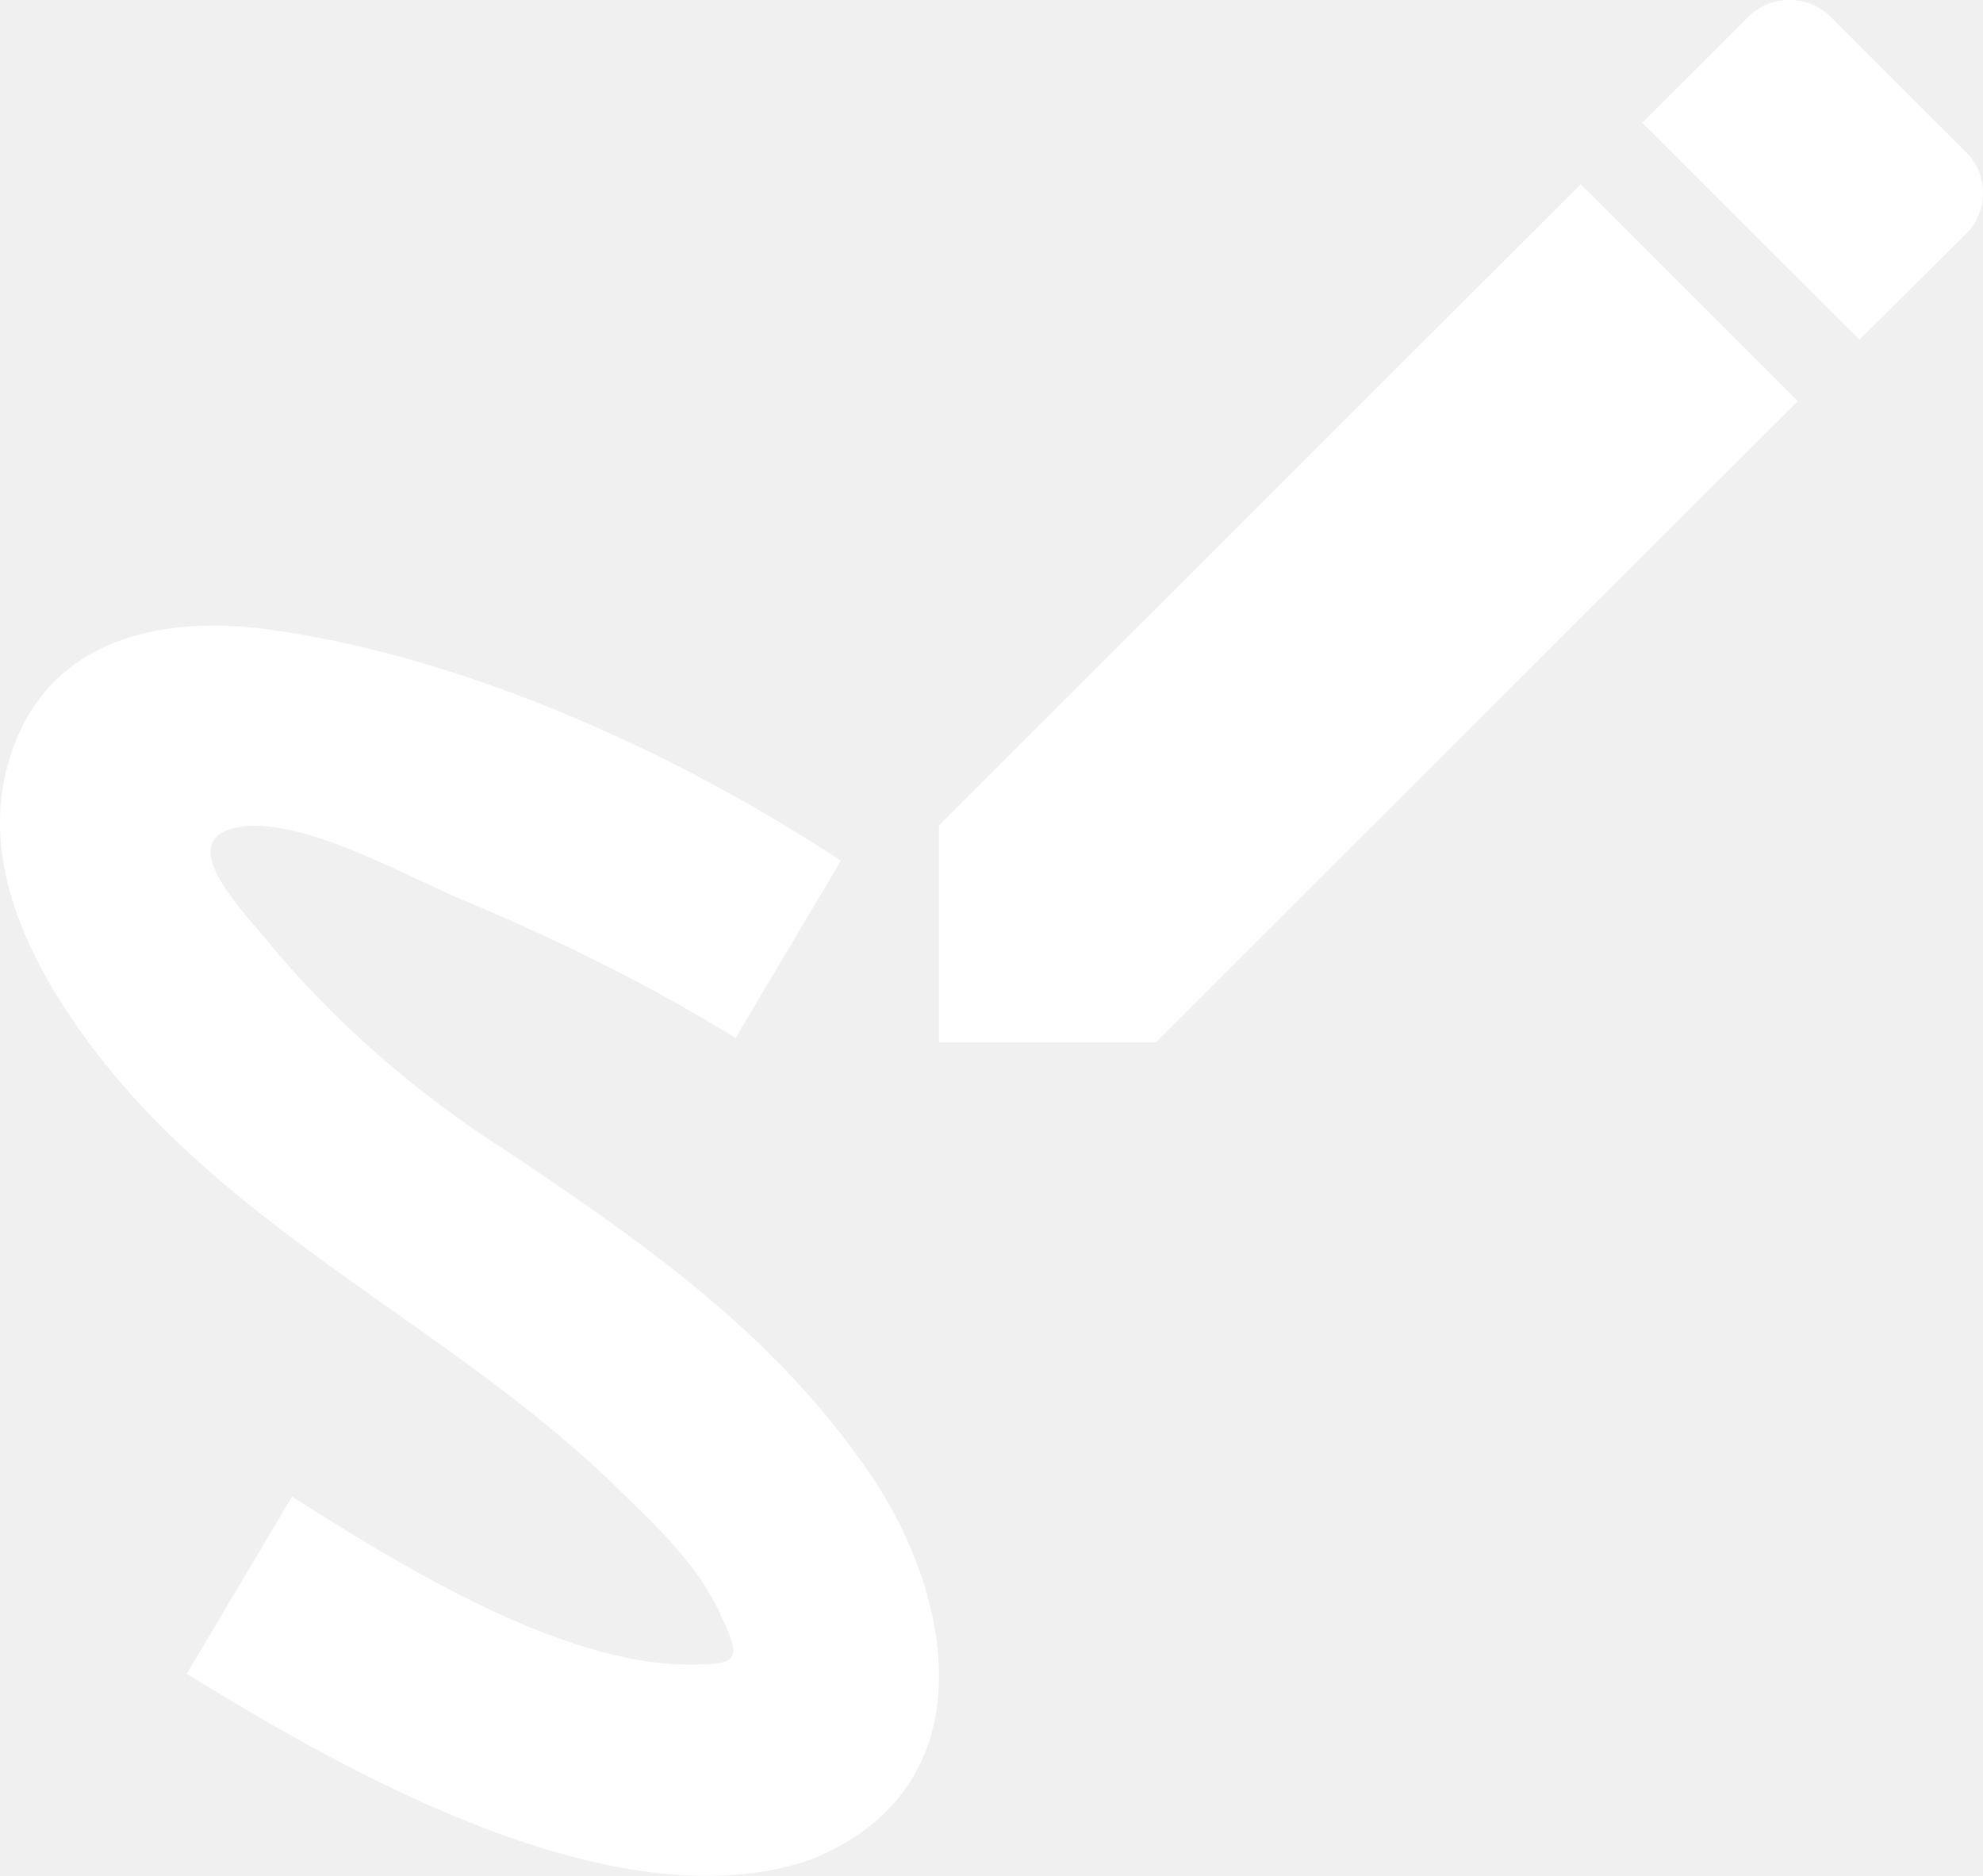
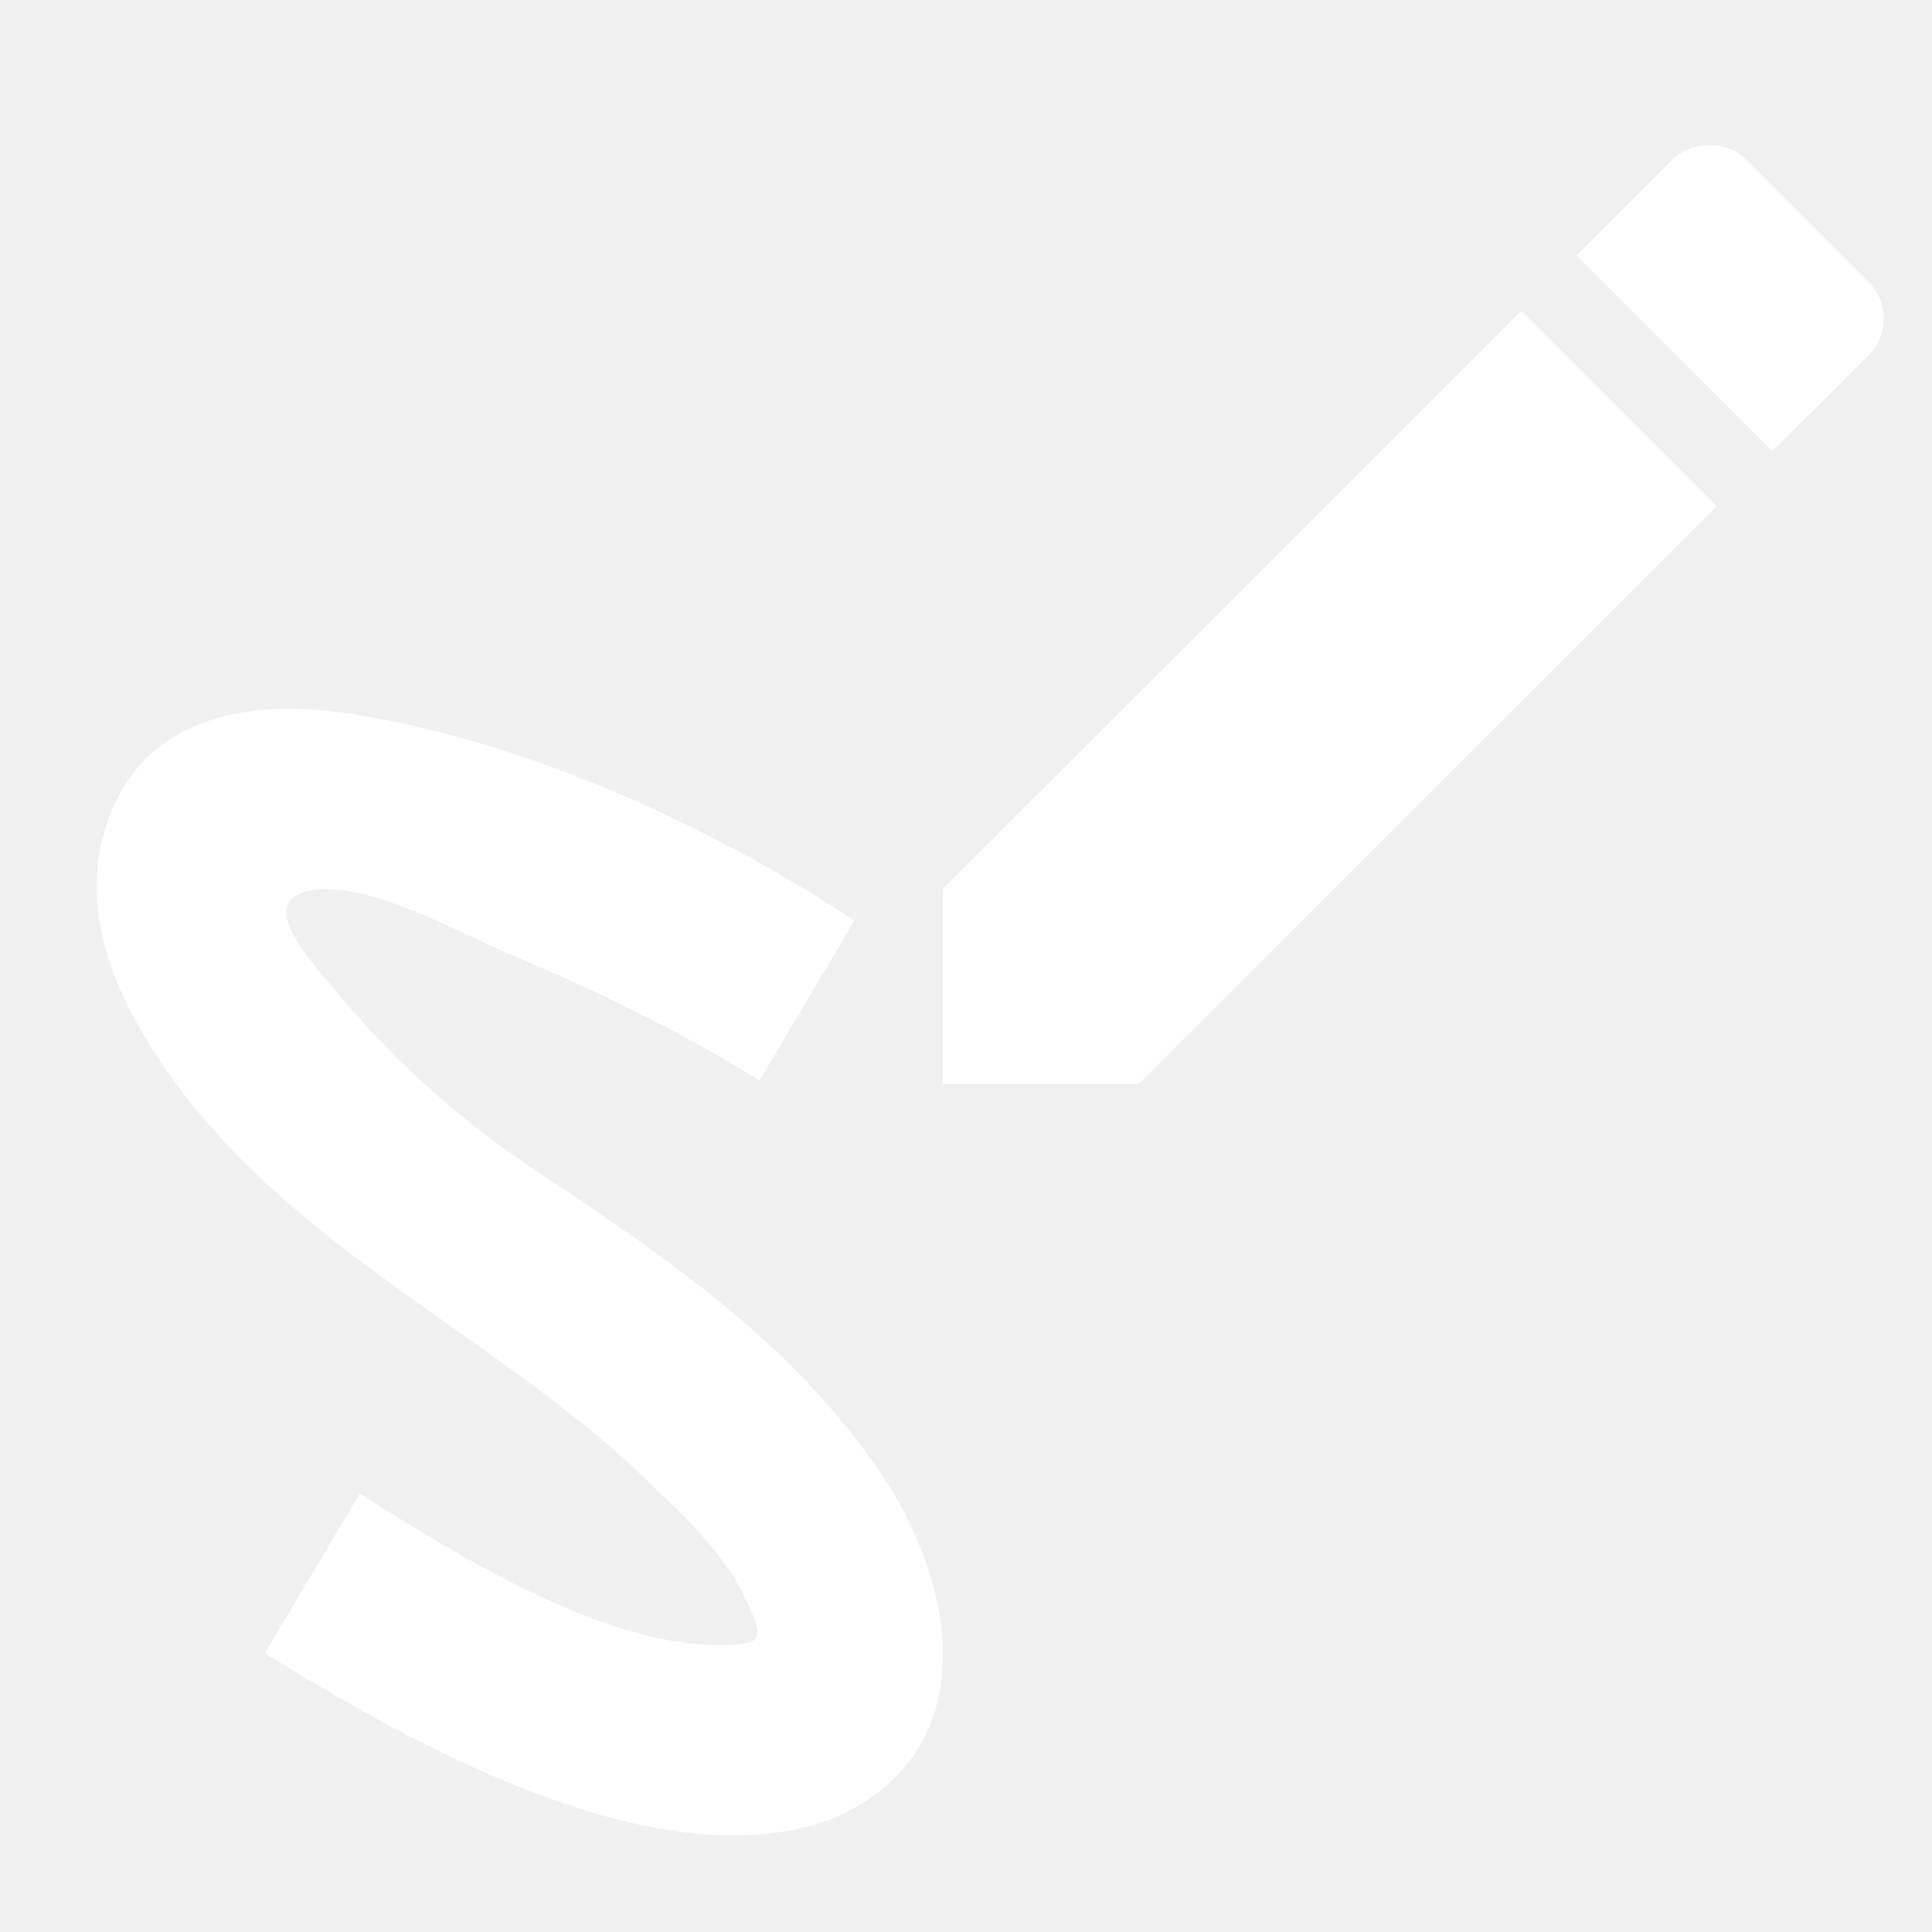
- <svg xmlns="http://www.w3.org/2000/svg" width="37" height="35" viewBox="0 0 37 35" fill="none">
-   <path d="M15.087 34.712C18.552 33.351 17.793 29.597 16.041 27.224C14.308 24.793 11.913 23.12 9.499 21.506C7.786 20.417 6.209 19.055 4.943 17.5C4.398 16.858 3.288 15.671 4.417 15.438C5.566 15.204 7.552 16.333 8.564 16.761C10.336 17.5 12.088 18.355 13.724 19.367L15.69 16.06C12.653 14.057 8.759 12.287 5.138 11.762C3.074 11.451 0.893 11.879 0.192 14.115C-0.431 16.041 0.562 17.986 1.692 19.503C4.359 23.062 8.506 24.774 11.602 27.847C12.264 28.488 13.062 29.247 13.451 30.142C13.86 30.997 13.763 31.056 12.848 31.056C10.434 31.056 7.416 29.169 5.449 27.924L3.483 31.231C6.462 33.059 11.446 35.918 15.087 34.712ZM36.679 4.371C37.107 3.943 37.107 3.243 36.679 2.835L34.148 0.306C33.739 -0.102 33.038 -0.102 32.629 0.306L30.643 2.29L34.693 6.336L36.679 4.371ZM17.52 15.399V19.445H21.57L33.544 7.483L29.494 3.438L17.52 15.399Z" fill="white" />
+ <svg xmlns="http://www.w3.org/2000/svg" width="40" height="40" viewBox="0 0 40 40" fill="none">
+   <path d="M17.087 37.712C20.552 36.351 19.793 32.597 18.041 30.224C16.308 27.793 13.913 26.12 11.499 24.506C9.786 23.417 8.209 22.055 6.943 20.5C6.398 19.858 5.288 18.671 6.417 18.438C7.566 18.204 9.552 19.333 10.565 19.761C12.336 20.5 14.088 21.355 15.724 22.367L17.69 19.06C14.653 17.057 10.759 15.287 7.138 14.762C5.074 14.451 2.893 14.879 2.192 17.115C1.569 19.041 2.562 20.986 3.692 22.503C6.359 26.062 10.506 27.774 13.602 30.847C14.264 31.488 15.062 32.247 15.451 33.142C15.86 33.997 15.763 34.056 14.848 34.056C12.434 34.056 9.416 32.169 7.449 30.924L5.483 34.231C8.462 36.059 13.446 38.918 17.087 37.712ZM38.679 7.371C39.107 6.943 39.107 6.243 38.679 5.835L36.148 3.306C35.739 2.898 35.038 2.898 34.629 3.306L32.643 5.29L36.693 9.336L38.679 7.371ZM19.52 18.399V22.445H23.57L35.544 10.483L31.494 6.438L19.52 18.399Z" fill="white" />
</svg>
